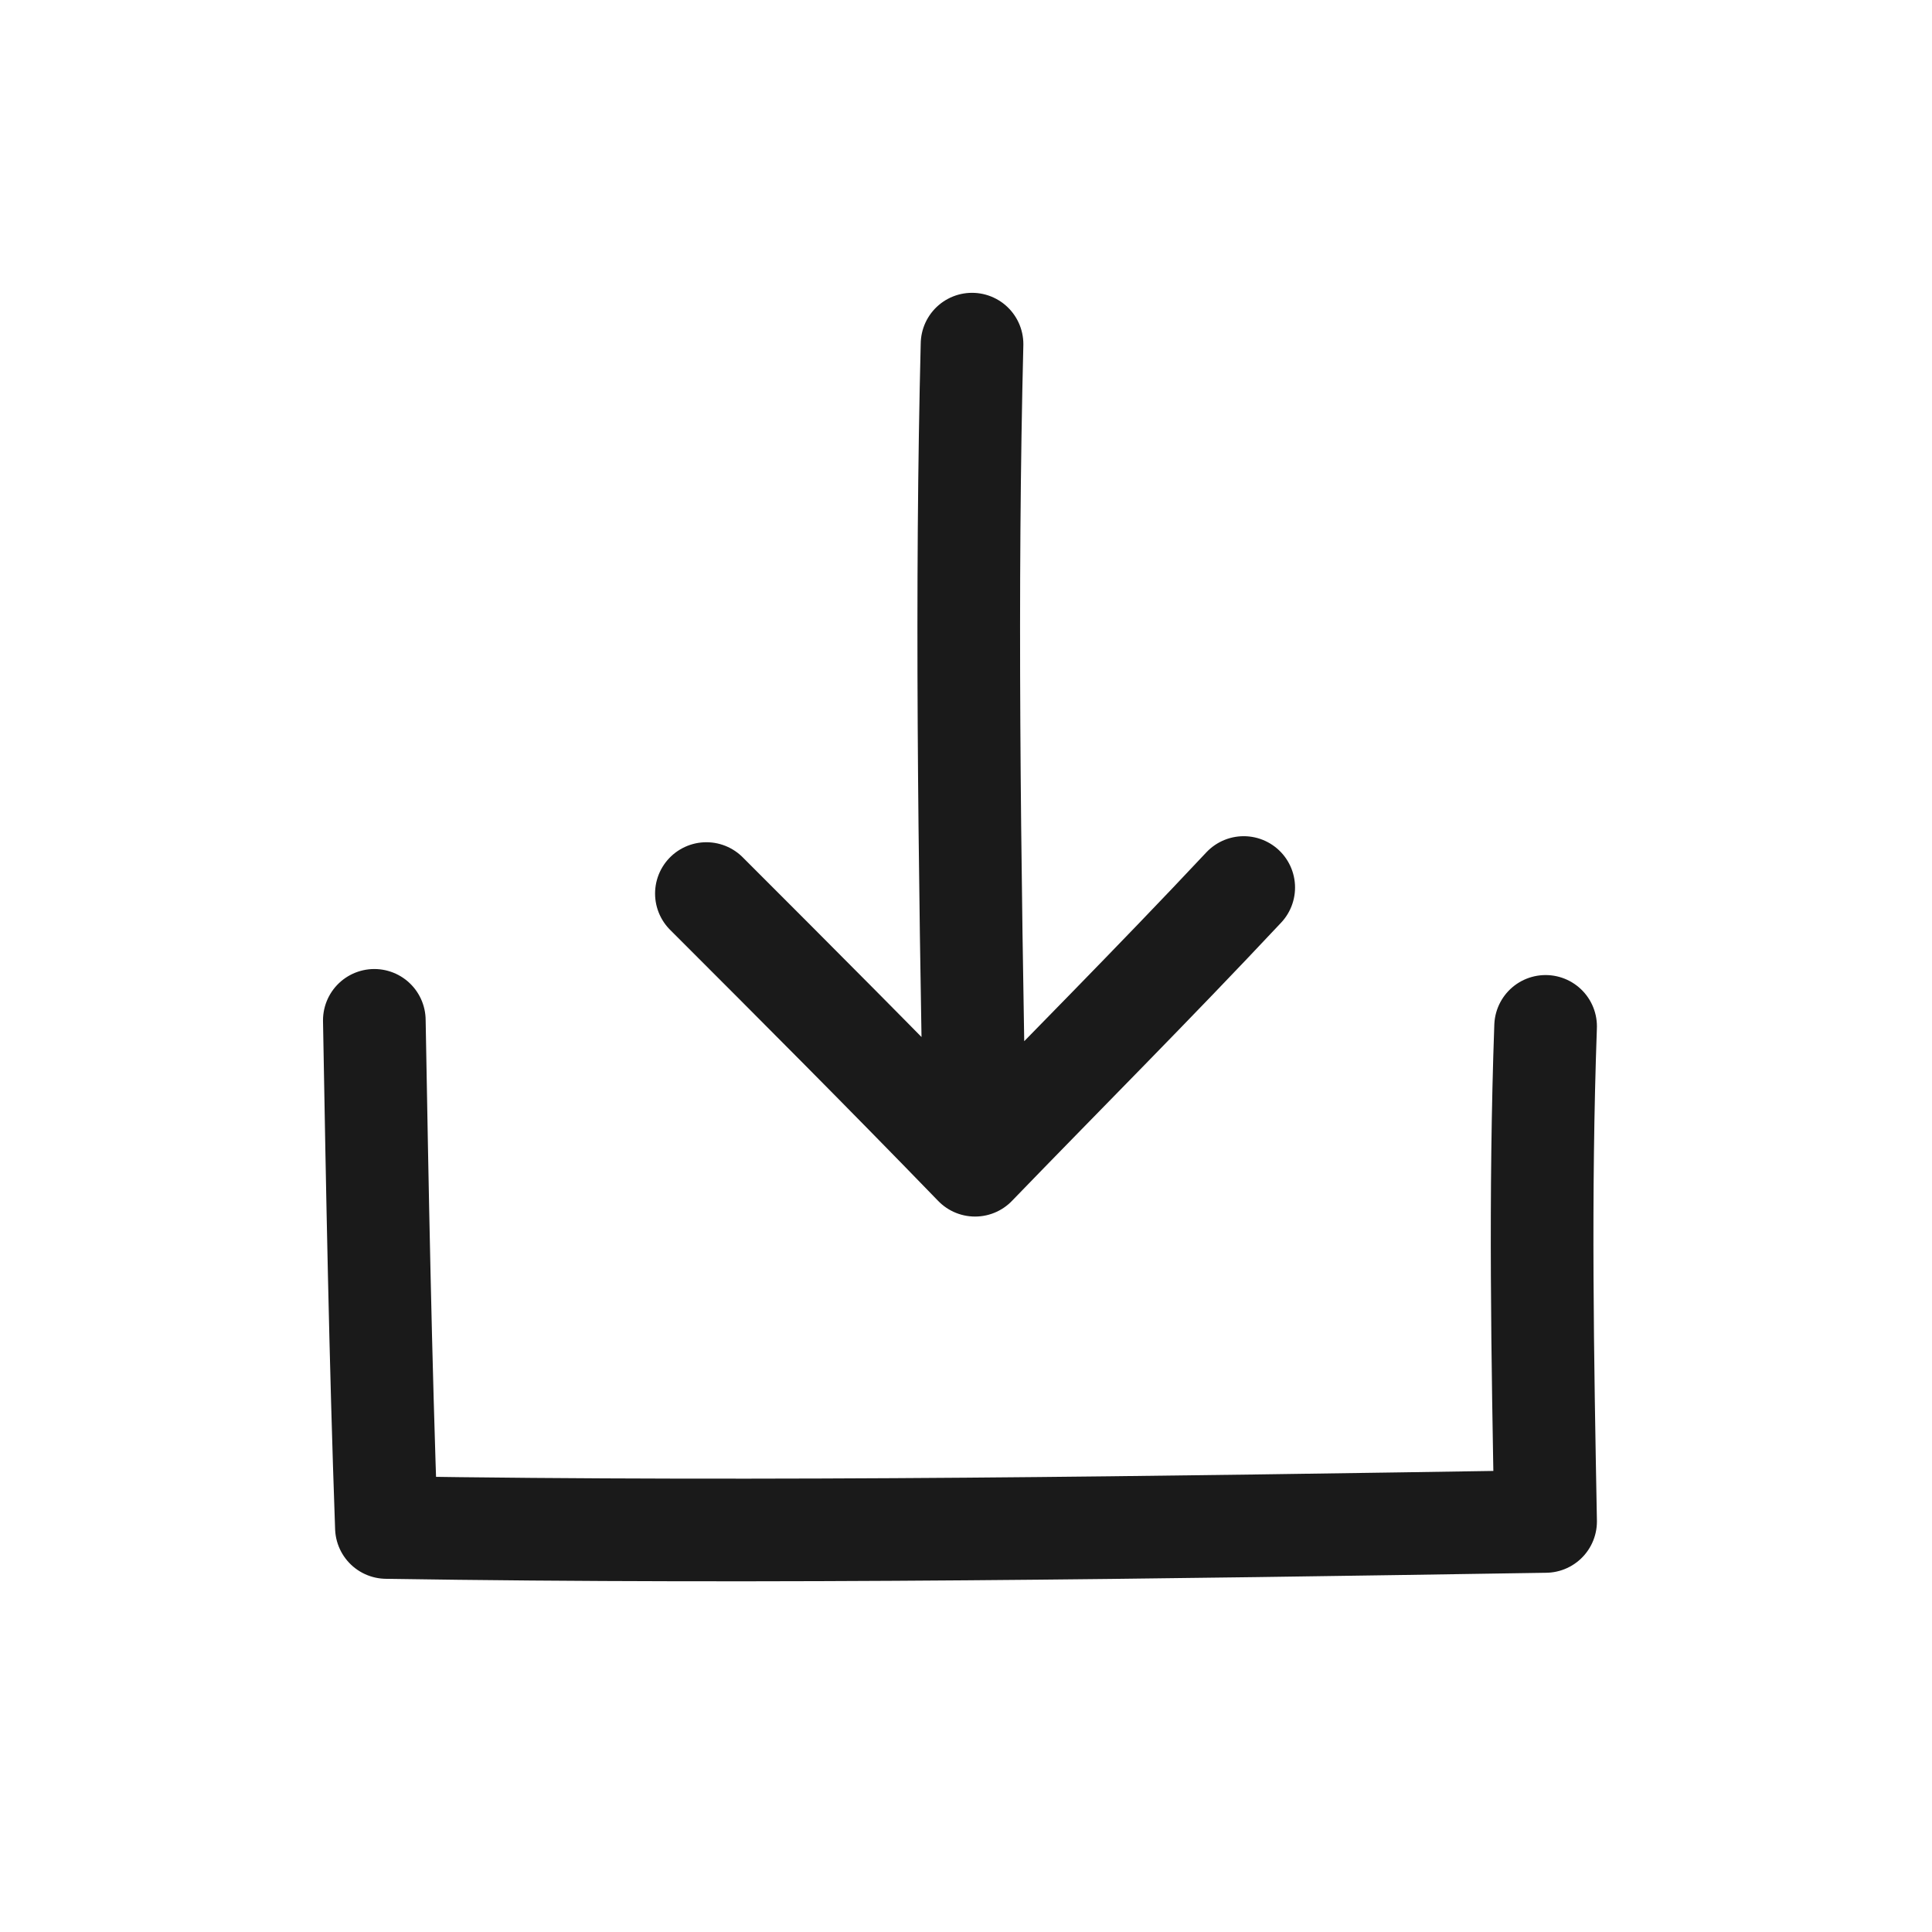
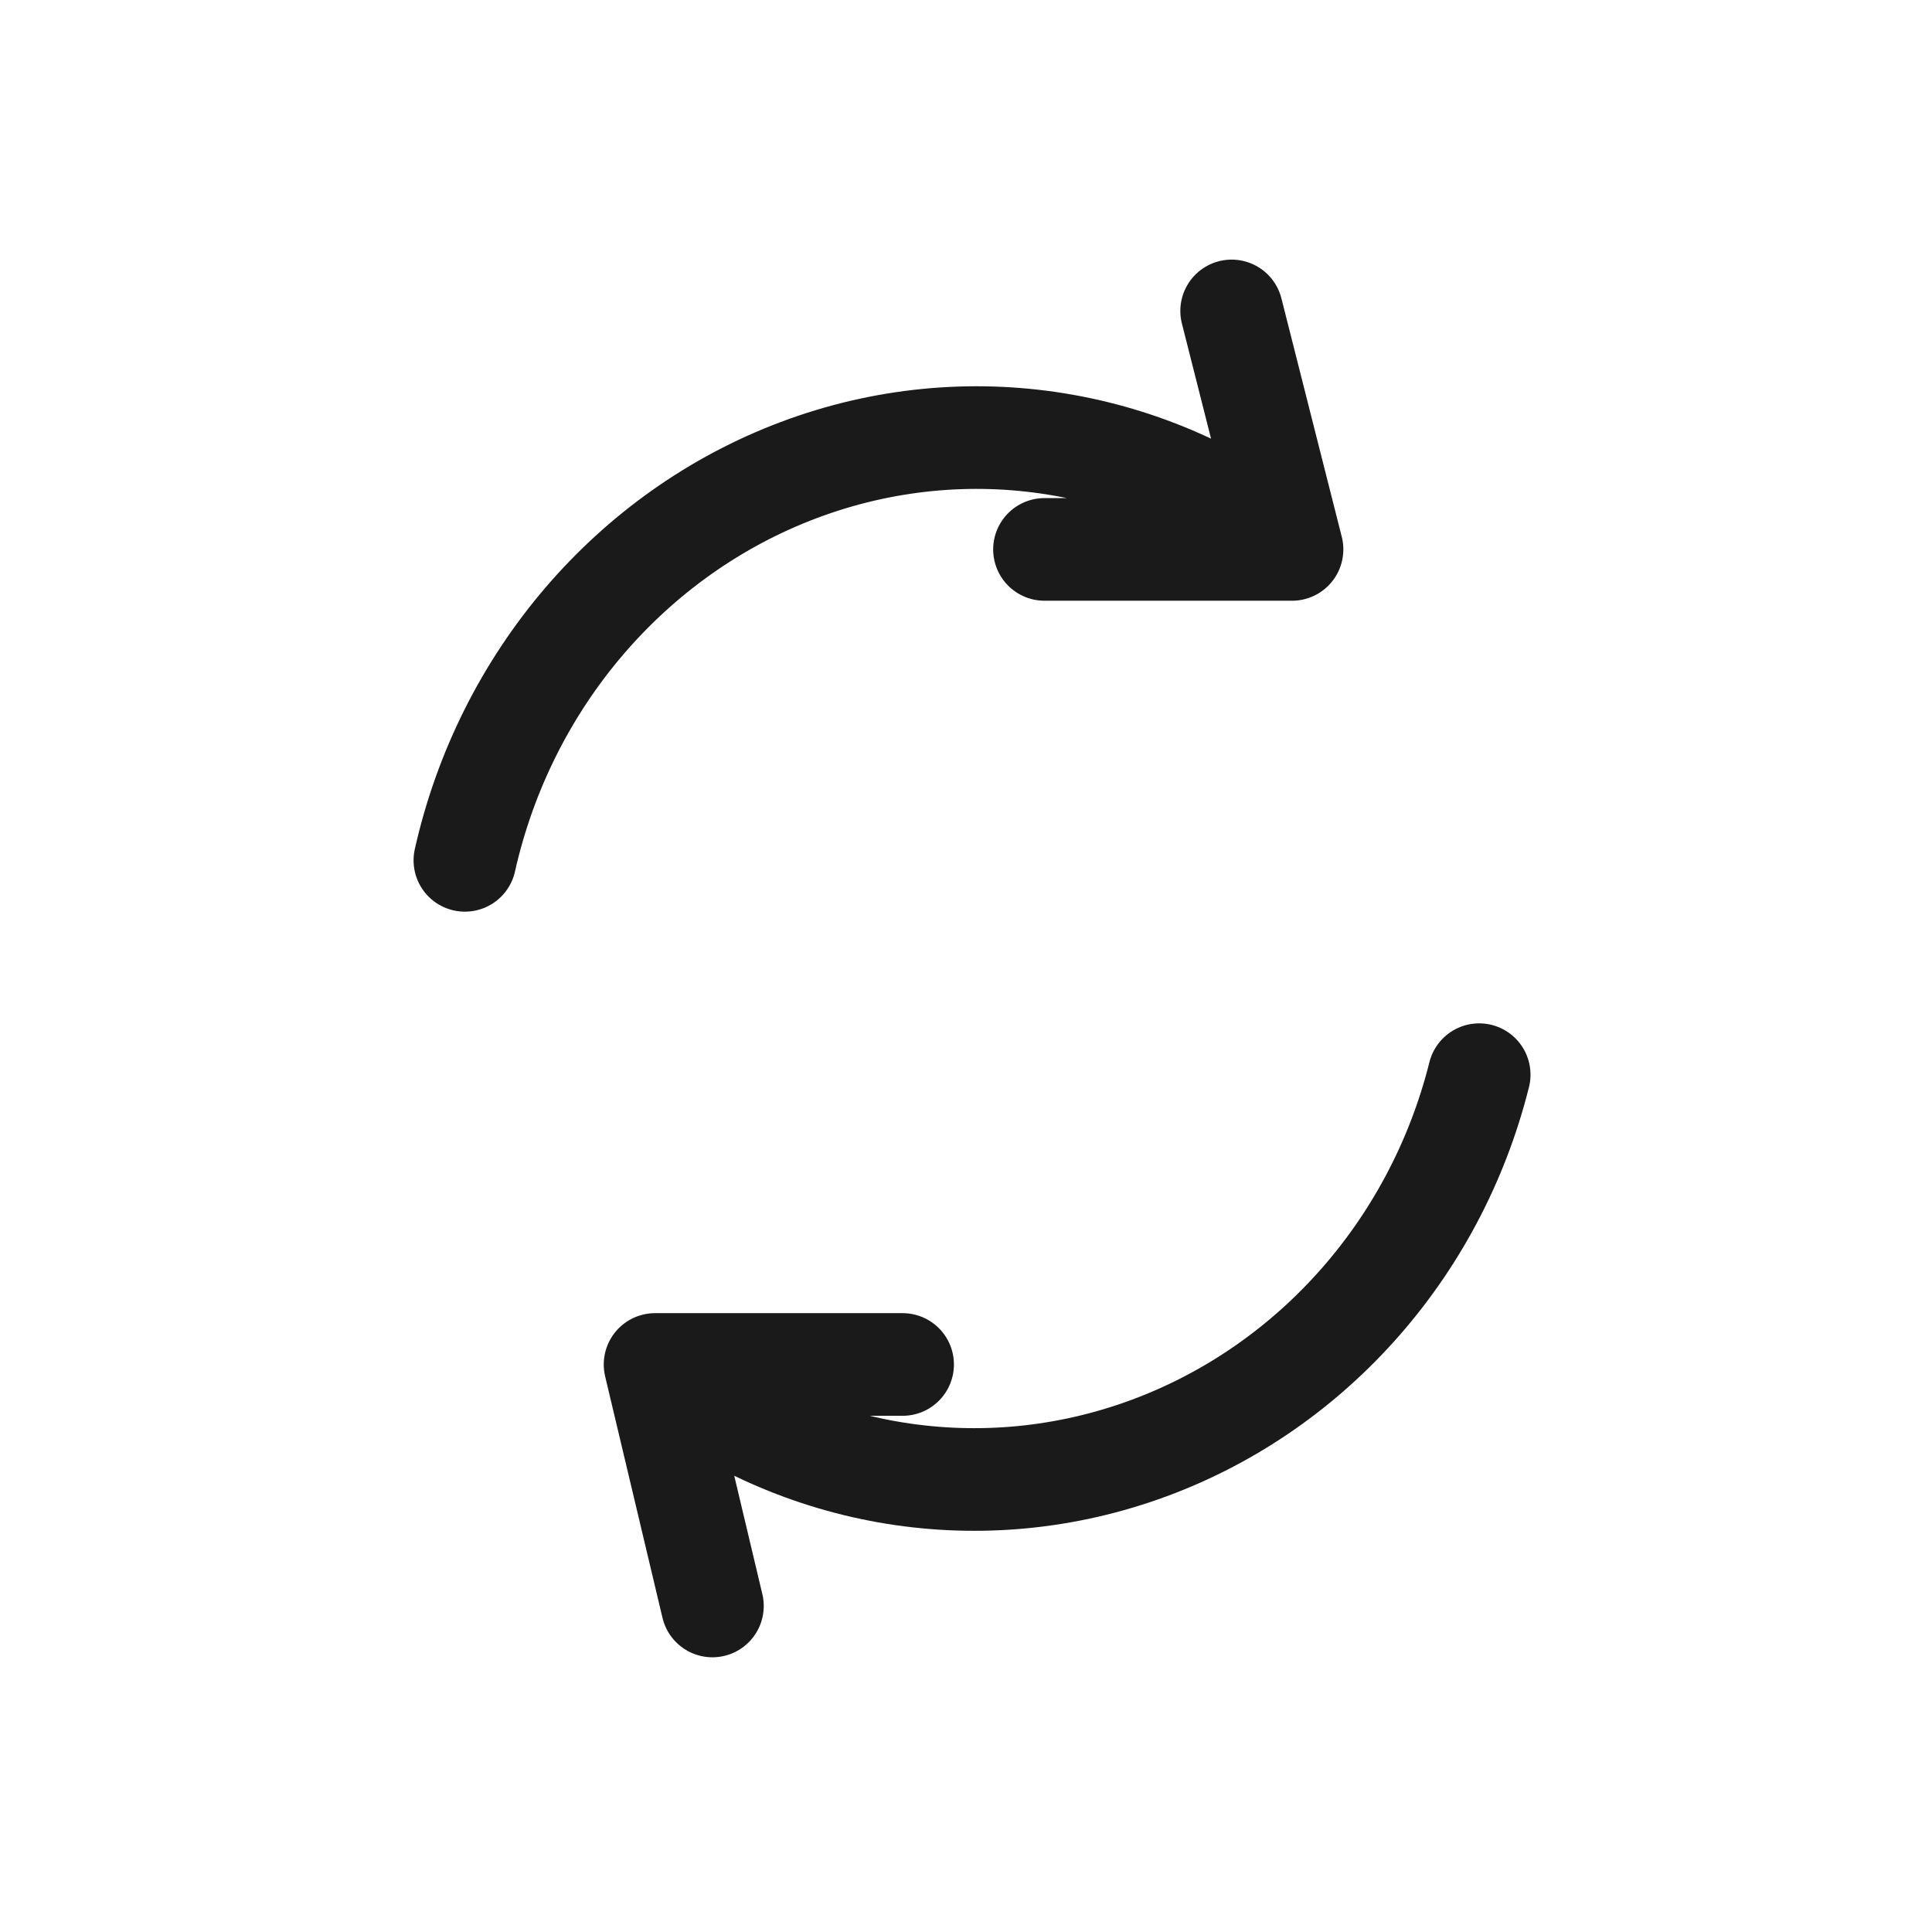
<svg xmlns="http://www.w3.org/2000/svg" viewBox="0 0 64 64" fill="none" stroke="#1a1a1a" stroke-width="3.4" stroke-linecap="round" stroke-linejoin="round">
  <g>
-     <path d="M12.4 33.8C12.5 39.4 12.6 45 12.8 50.6 25.6 50.8 38.4 50.6 51.2 50.4 51.1 45 51 39.6 51.2 34" />
-     <path d="M32.2 11.4C32 19.4 32.1 28 32.3 38.4M23.4 29.6C26.4 32.6 29.2 35.4 32.3 38.6 35.2 35.6 38.2 32.6 41.2 29.4" />
+     <path d="M49.0 35.6A17.1 17.7 8 0 1 21.7 45.2M23.6 53.2 21.7 45.2 29.9 45.2" />
+     <path d="M15.4 28.5A17.2 17.9 8 0 1 42.8 18.2M40.8 10.3 42.8 18.2 34.6 18.2" />
  </g>
</svg>
